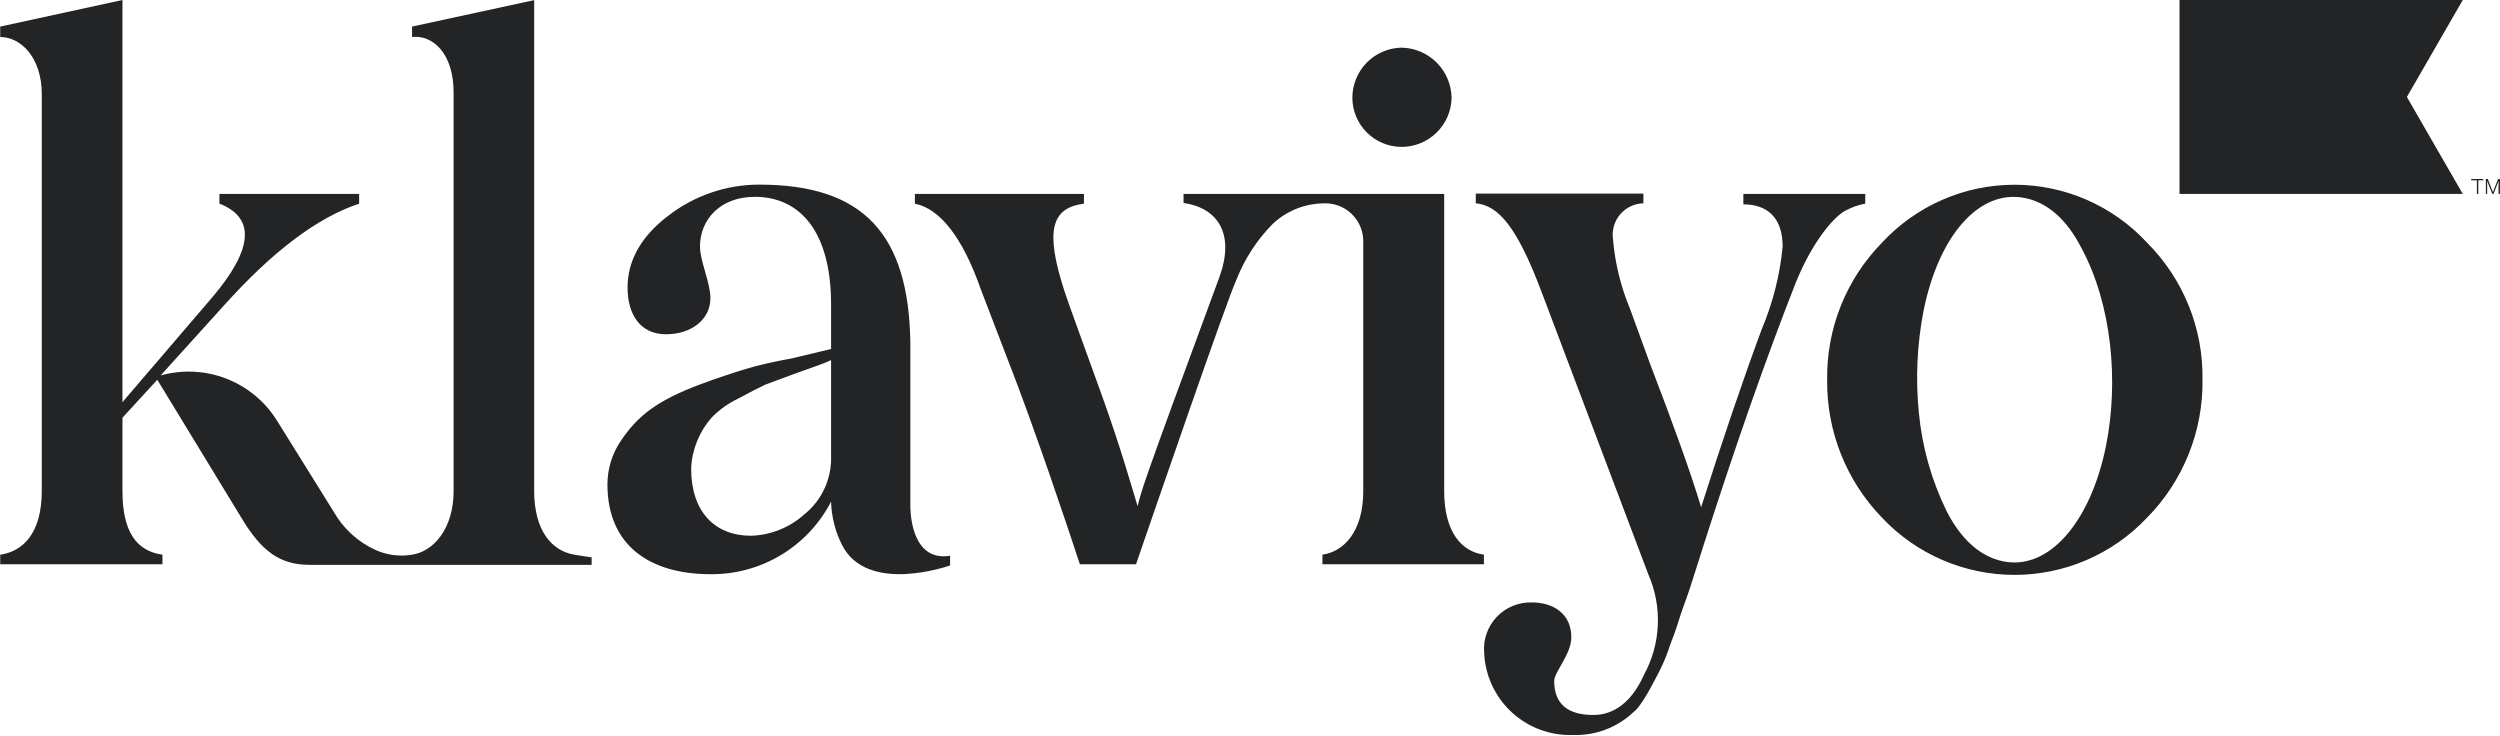
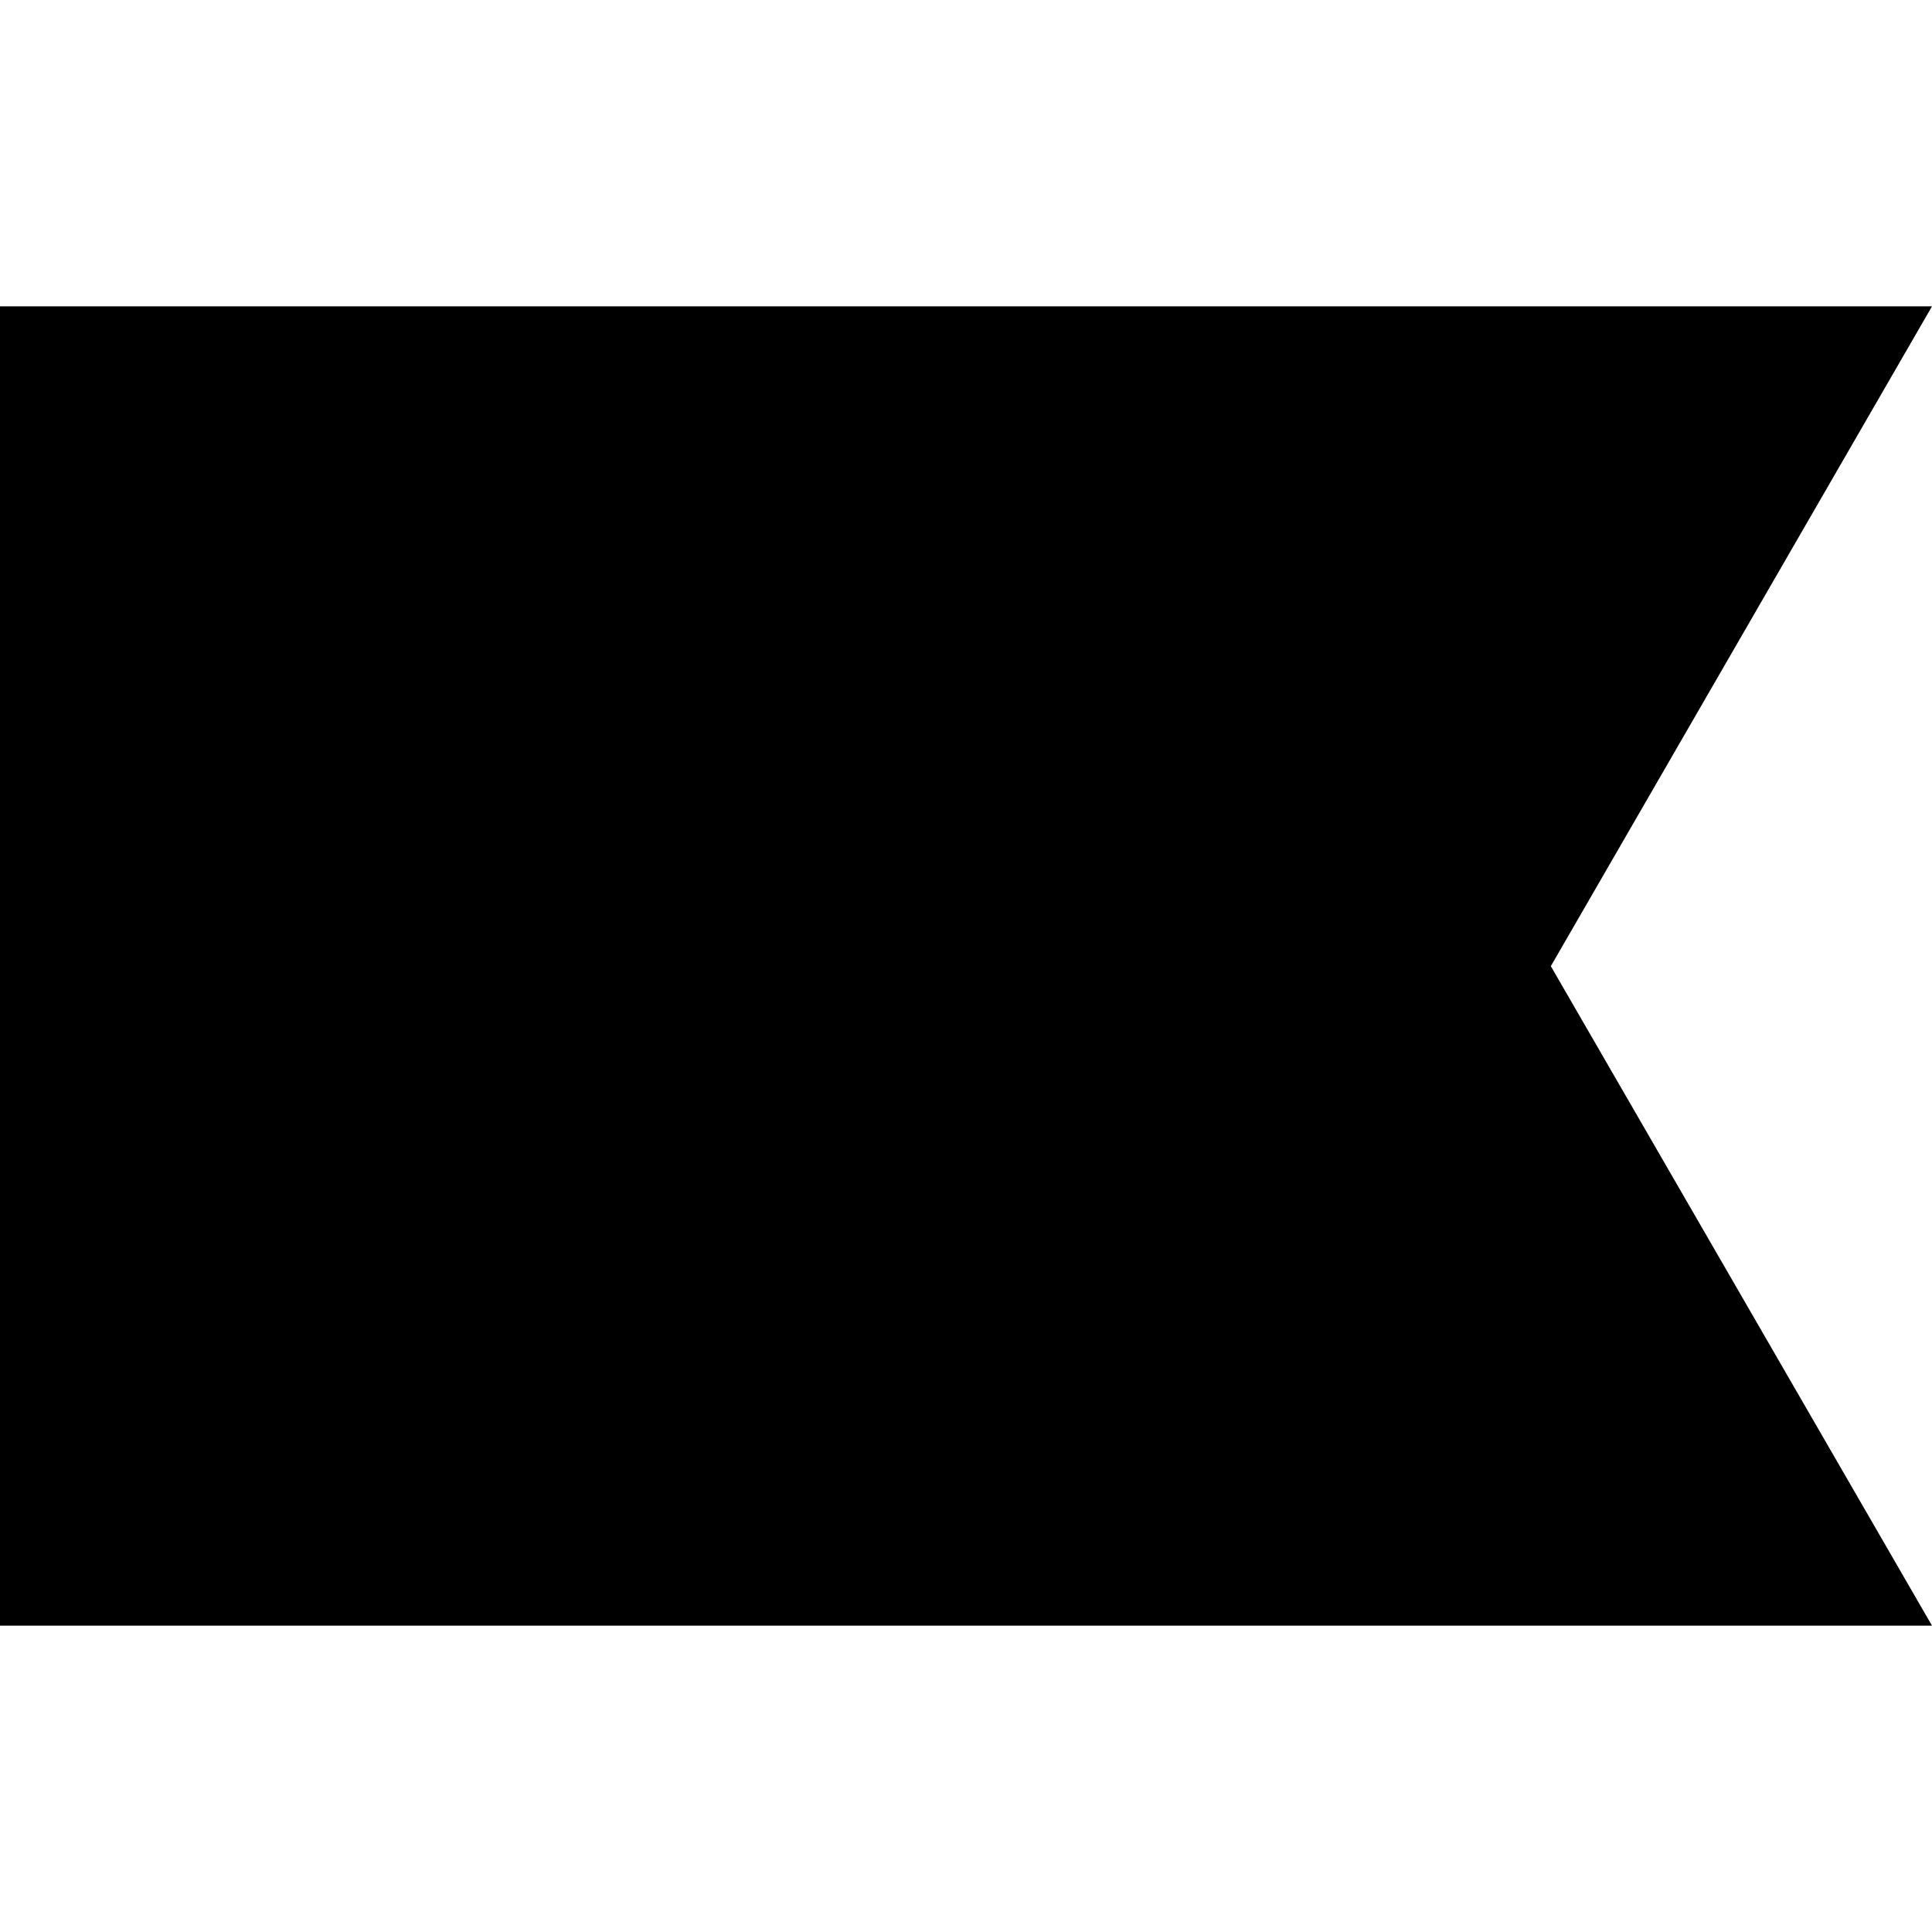
- <svg xmlns="http://www.w3.org/2000/svg" width="8782" height="2582" viewBox="0 0 8782 2582" fill="none">
-   <path d="M4750.55 344.437C4750.31 298.348 4768.14 254 4800.22 220.902C4832.3 187.805 4876.06 168.592 4922.14 167.382C4968.93 167.928 5013.64 186.757 5046.73 219.844C5079.82 252.931 5098.65 297.649 5099.19 344.437C5098.09 390.547 5078.91 434.376 5045.79 466.475C5012.67 498.573 4968.26 516.369 4922.14 516.025C4876.77 515.586 4833.38 497.368 4801.29 465.283C4769.21 433.199 4750.99 389.809 4750.55 344.437V344.437ZM6124.09 717.893C6208.2 717.893 6262.04 764.575 6262.04 866.35C6252.54 965.648 6228.01 1062.93 6189.28 1154.85C6121.57 1336.95 6051.34 1545.13 5975.64 1781.91C5941.99 1667.51 5876.8 1487.51 5796.06 1277.24L5725.82 1084.62C5693.35 1006.77 5673.21 924.33 5666.1 840.275C5663.9 824.814 5665 809.063 5669.32 794.057C5673.65 779.05 5681.1 765.13 5691.19 753.211C5701.28 741.293 5713.78 731.646 5727.87 724.906C5741.96 718.166 5757.31 714.486 5772.93 714.108V680.043H5184.14V714.108C5264.47 721.678 5329.66 798.219 5415.45 1026.16L5790.17 2017.42C5814.86 2073.62 5826.3 2134.75 5823.61 2196.08C5820.91 2257.4 5804.14 2317.29 5774.61 2371.11C5732.55 2464.89 5670.31 2511.57 5597.55 2511.57C5506.71 2511.57 5459.61 2472.46 5459.61 2392.14C5459.61 2360.59 5519.75 2298.35 5519.75 2238.63C5519.75 2154.52 5454.56 2116.25 5381.81 2116.25C5358.74 2115.45 5335.76 2119.55 5314.4 2128.29C5293.03 2137.03 5273.76 2150.2 5257.86 2166.93C5241.97 2183.67 5229.8 2203.58 5222.16 2225.37C5214.53 2247.15 5211.61 2270.31 5213.58 2293.3C5216.98 2372.85 5251.69 2447.82 5310.15 2501.87C5368.61 2555.92 5446.07 2584.66 5525.64 2581.81C5564.4 2583.14 5603.04 2576.81 5639.34 2563.17C5675.64 2549.53 5708.89 2528.85 5737.18 2502.32C5768.3 2479.19 5807.41 2398.44 5828.44 2359.33C5844.1 2328.36 5857.19 2296.15 5867.55 2263.02C5885.64 2218.87 5896.15 2182.7 5903.72 2159.15C5911.29 2135.59 5927.27 2096.48 5945.78 2036.76L5987.83 1904.29C6099.7 1555.64 6206.52 1251.16 6307.88 993.779C6367.6 845.322 6445.82 757.005 6484.93 738.921C6505.95 727.497 6528.67 719.545 6552.22 715.37V681.304H6124.09V717.893ZM2016.92 1948.45C1941.22 1935.41 1876.45 1867.7 1876.45 1724.71V0.421L1447.49 93.364V129.952C1520.24 121.962 1593.42 187.148 1593.42 325.091V1724.71C1593.42 1860.13 1520.24 1937.93 1447.49 1948.45L1426.88 1950.97C1389.66 1953.63 1352.37 1946.99 1318.37 1931.62C1256.47 1903.18 1205.1 1855.94 1171.6 1796.62L972.675 1477C930.814 1410.08 868.411 1358.51 794.8 1330C721.189 1301.5 640.328 1297.59 564.313 1318.87L788.05 1071.58C956.273 884.434 1113.56 764.575 1261.6 715.37V681.304H770.807V715.37C896.974 764.575 890.666 873.92 744.732 1045.51L430.155 1412.66V0L0.765 93.364V129.952C73.521 129.952 146.698 202.709 146.698 330.138V1724.71C146.698 1878.21 76.465 1937.93 0.765 1948.45V1982.09H570.621V1948.45C476.837 1935.41 430.155 1864.33 430.155 1724.71V1467.33L552.537 1334.01L849.031 1820.6C919.264 1937.51 984.03 1984.19 1088.33 1984.19H2078.32V1957.7C2078.32 1957.7 2049.72 1953.91 2016.92 1948.45ZM3337.47 1952.23V1986.3C3337.47 1986.3 3045.61 2091.02 2957.29 1913.12C2933.75 1866.18 2920.83 1814.63 2919.44 1762.14C2879.32 1839.72 2818.44 1904.63 2743.59 1949.63C2668.73 1994.63 2582.85 2017.95 2495.52 2017C2285.24 2017 2133.84 1918.17 2133.84 1702C2133.71 1647.25 2150.13 1593.75 2180.94 1548.5C2243.18 1455.13 2315.94 1405.51 2451.36 1353.36C2519.07 1327.7 2577.53 1309.2 2619.58 1296.16C2661.64 1283.12 2720.94 1270.09 2787.8 1257.47L2919.44 1225.93V1069.9C2919.44 809.995 2807.57 691.398 2651.54 691.398C2529.16 691.398 2458.93 772.145 2458.93 865.929C2458.93 917.658 2495.52 992.097 2495.52 1048.03C2495.52 1120.79 2430.33 1174.2 2339.49 1174.2C2248.65 1174.2 2204.49 1103.97 2204.49 1010.18C2204.49 916.396 2251.17 830.602 2347.48 757.846C2438.92 686.915 2551.38 648.444 2667.1 648.501C3032.57 648.501 3191.96 821.771 3197.85 1202.38V1775.18V1783.17C3199.11 1820.6 3209.62 1972.84 3337.47 1952.23ZM2919.44 1265.04C2903.88 1273.03 2867.71 1286.07 2807.57 1307.09L2688.13 1351.25C2657.85 1365.55 2635.98 1377.33 2591.82 1400.88C2557.82 1417.09 2526.93 1439.15 2500.56 1466.07C2456.54 1515.71 2430.86 1578.94 2427.81 1645.22C2427.81 1798.73 2511.92 1882 2638.09 1882C2707.53 1879.83 2773.97 1853.16 2825.65 1806.72C2855.91 1782.31 2880.12 1751.23 2896.38 1715.93C2912.65 1680.62 2920.54 1642.03 2919.44 1603.17V1265.04ZM7736.93 1334.01C7738.14 1423.73 7721.51 1512.8 7688.01 1596.04C7654.51 1679.28 7604.81 1755.04 7541.79 1818.91C7482 1882.25 7409.91 1932.71 7329.92 1967.19C7249.94 2001.68 7163.76 2019.47 7076.66 2019.47C6989.56 2019.47 6903.37 2001.68 6823.39 1967.19C6743.41 1932.71 6671.31 1882.25 6611.52 1818.91C6485.64 1689.13 6416.24 1514.8 6418.48 1334.01C6417.14 1244.89 6433.51 1156.4 6466.65 1073.66C6499.78 990.927 6549.03 915.599 6611.52 852.051C6670.89 787.997 6742.85 736.895 6822.89 701.948C6902.93 667.002 6989.32 648.963 7076.66 648.963C7163.99 648.963 7250.39 667.002 7330.43 701.948C7410.47 736.895 7482.43 787.997 7541.79 852.051C7604.99 915.185 7654.84 990.392 7688.36 1073.19C7721.89 1155.99 7738.41 1244.69 7736.93 1334.01V1334.01ZM7311.75 871.397C7260.02 770.463 7192.31 711.584 7113.25 695.603C6952.17 663.22 6810.02 828.5 6757.03 1091.77C6734.17 1209.77 6728.65 1330.48 6740.63 1450.08C6752.05 1570.58 6785.25 1688 6838.62 1796.62C6890.35 1897.14 6958.06 1956.02 7037.54 1972C7198.2 2004.38 7344.55 1831.95 7397.96 1566.16C7442.96 1342 7419.41 1071.58 7311.75 871.397ZM5073.12 1724.71V681.304H4157.56V712.846C4279.94 730.93 4337.98 823.032 4283.73 972.751C3996.07 1750.78 4012.89 1715.88 3996.07 1778.12C3977.98 1718.4 3936.35 1571.21 3869.9 1386.58C3803.45 1201.96 3758.03 1079.57 3739.95 1024.9C3669.71 809.154 3693.27 730.51 3807.66 715.37V681.304H3213.83V715.37C3302.57 733.454 3382.05 834.808 3445.56 1016.91L3536.4 1253.68C3636.49 1509.38 3754.25 1862.65 3793.36 1982.09H3990.6C4054.11 1797.47 4308.96 1056.86 4343.03 983.265C4371.57 910.415 4414.48 844.052 4469.2 788.126V788.126C4516.8 742.377 4579.82 716.119 4645.83 714.528C4664.53 713.155 4683.31 715.741 4700.94 722.119C4718.57 728.496 4734.66 738.522 4748.16 751.54C4761.65 764.558 4772.25 780.276 4779.26 797.668C4786.26 815.06 4789.52 833.734 4788.82 852.471V969.387C4788.82 969.387 4788.82 971.489 4788.82 972.751V1724.71C4788.82 1870.22 4718.59 1937.93 4645.41 1948.45V1982.09H5212.74V1948.45C5135.36 1937.93 5073.12 1870.22 5073.12 1724.71Z" fill="#232426" />
-   <path d="M8651.28 0H7656.24V681.304H8651.28L8454.88 340.652L8651.28 0Z" fill="#232426" />
-   <path d="M8705.83 633.361V681.304H8700.79V633.361H8681.02V628.734H8723.08V633.361H8705.83Z" fill="#232426" />
-   <path d="M8754.99 681.304L8736.9 635.884V681.304H8732.28V628.734H8739.01L8757.09 674.575L8775.18 628.734H8781.9V681.304H8776.86V635.884L8759.19 681.304H8754.99Z" fill="#232426" />
+ <svg xmlns="http://www.w3.org/2000/svg" aria-hidden="true" width="32" height="32" viewBox="6494.92 -133.887 844.37 844.37" fill="none">
+   <path d="M6494.92 0h844.37L7172.7 288.37l166.59 288.227h-844.37z" fill="#000000" />
</svg>
